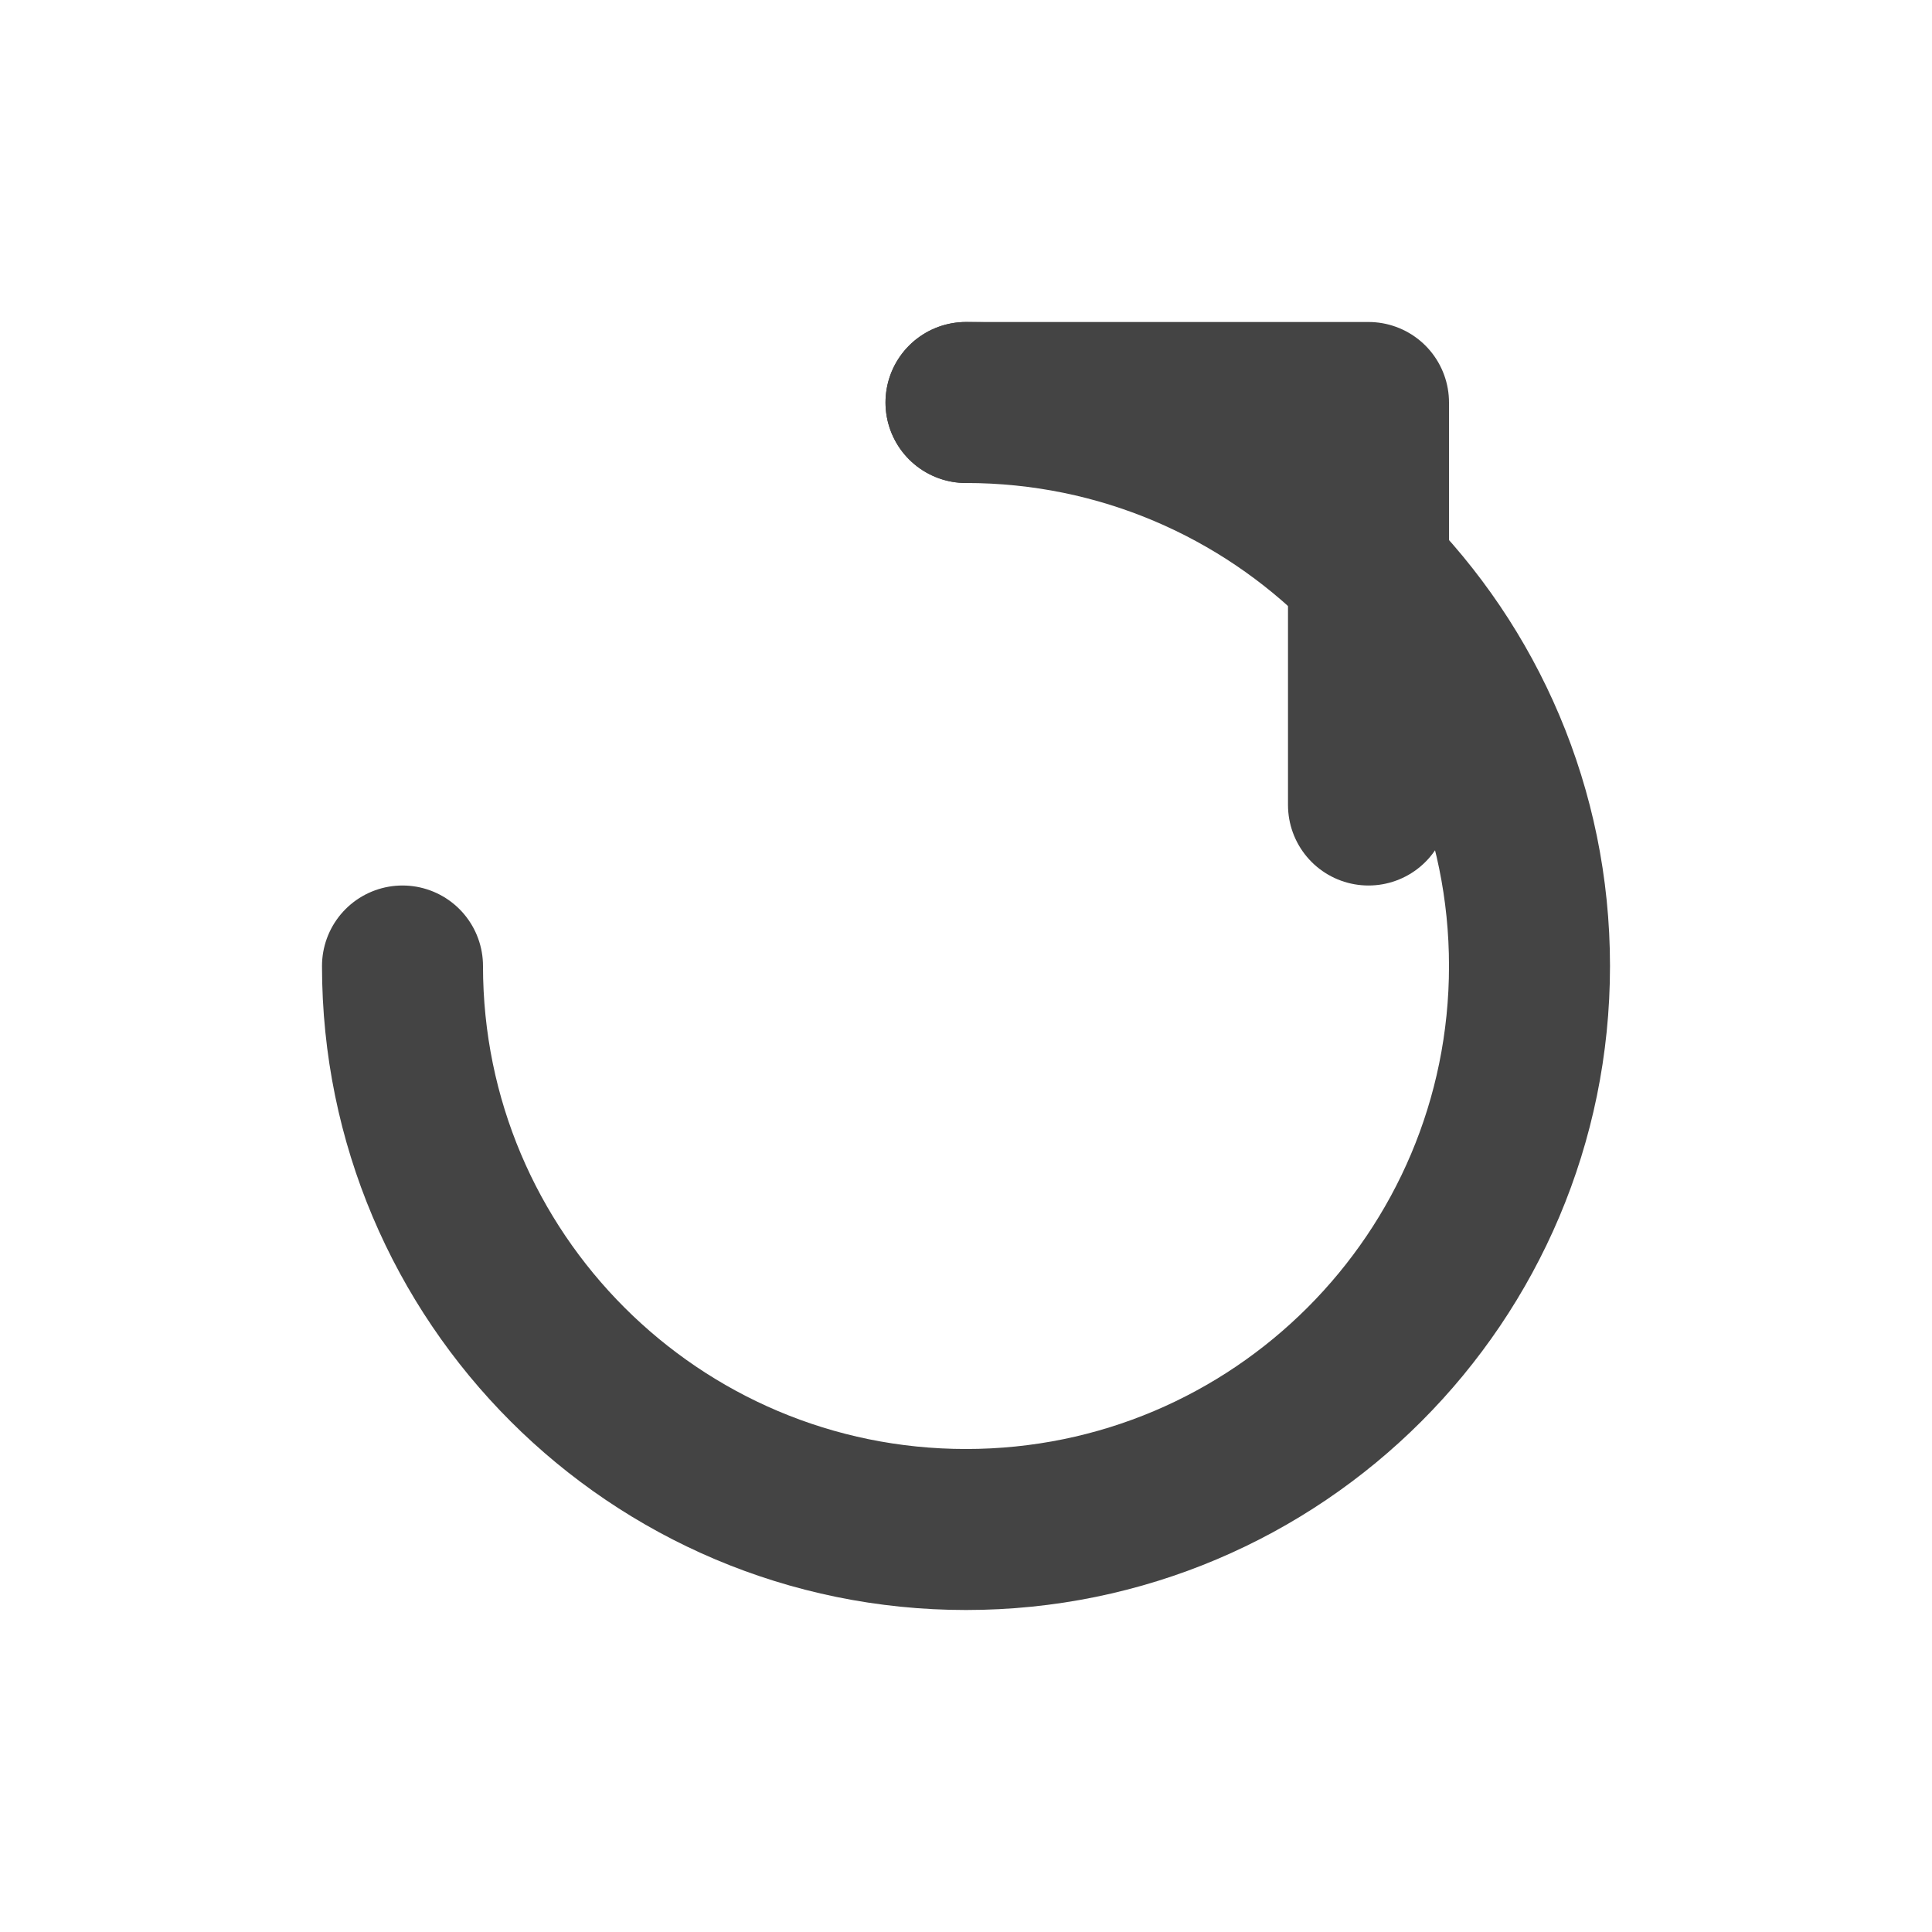
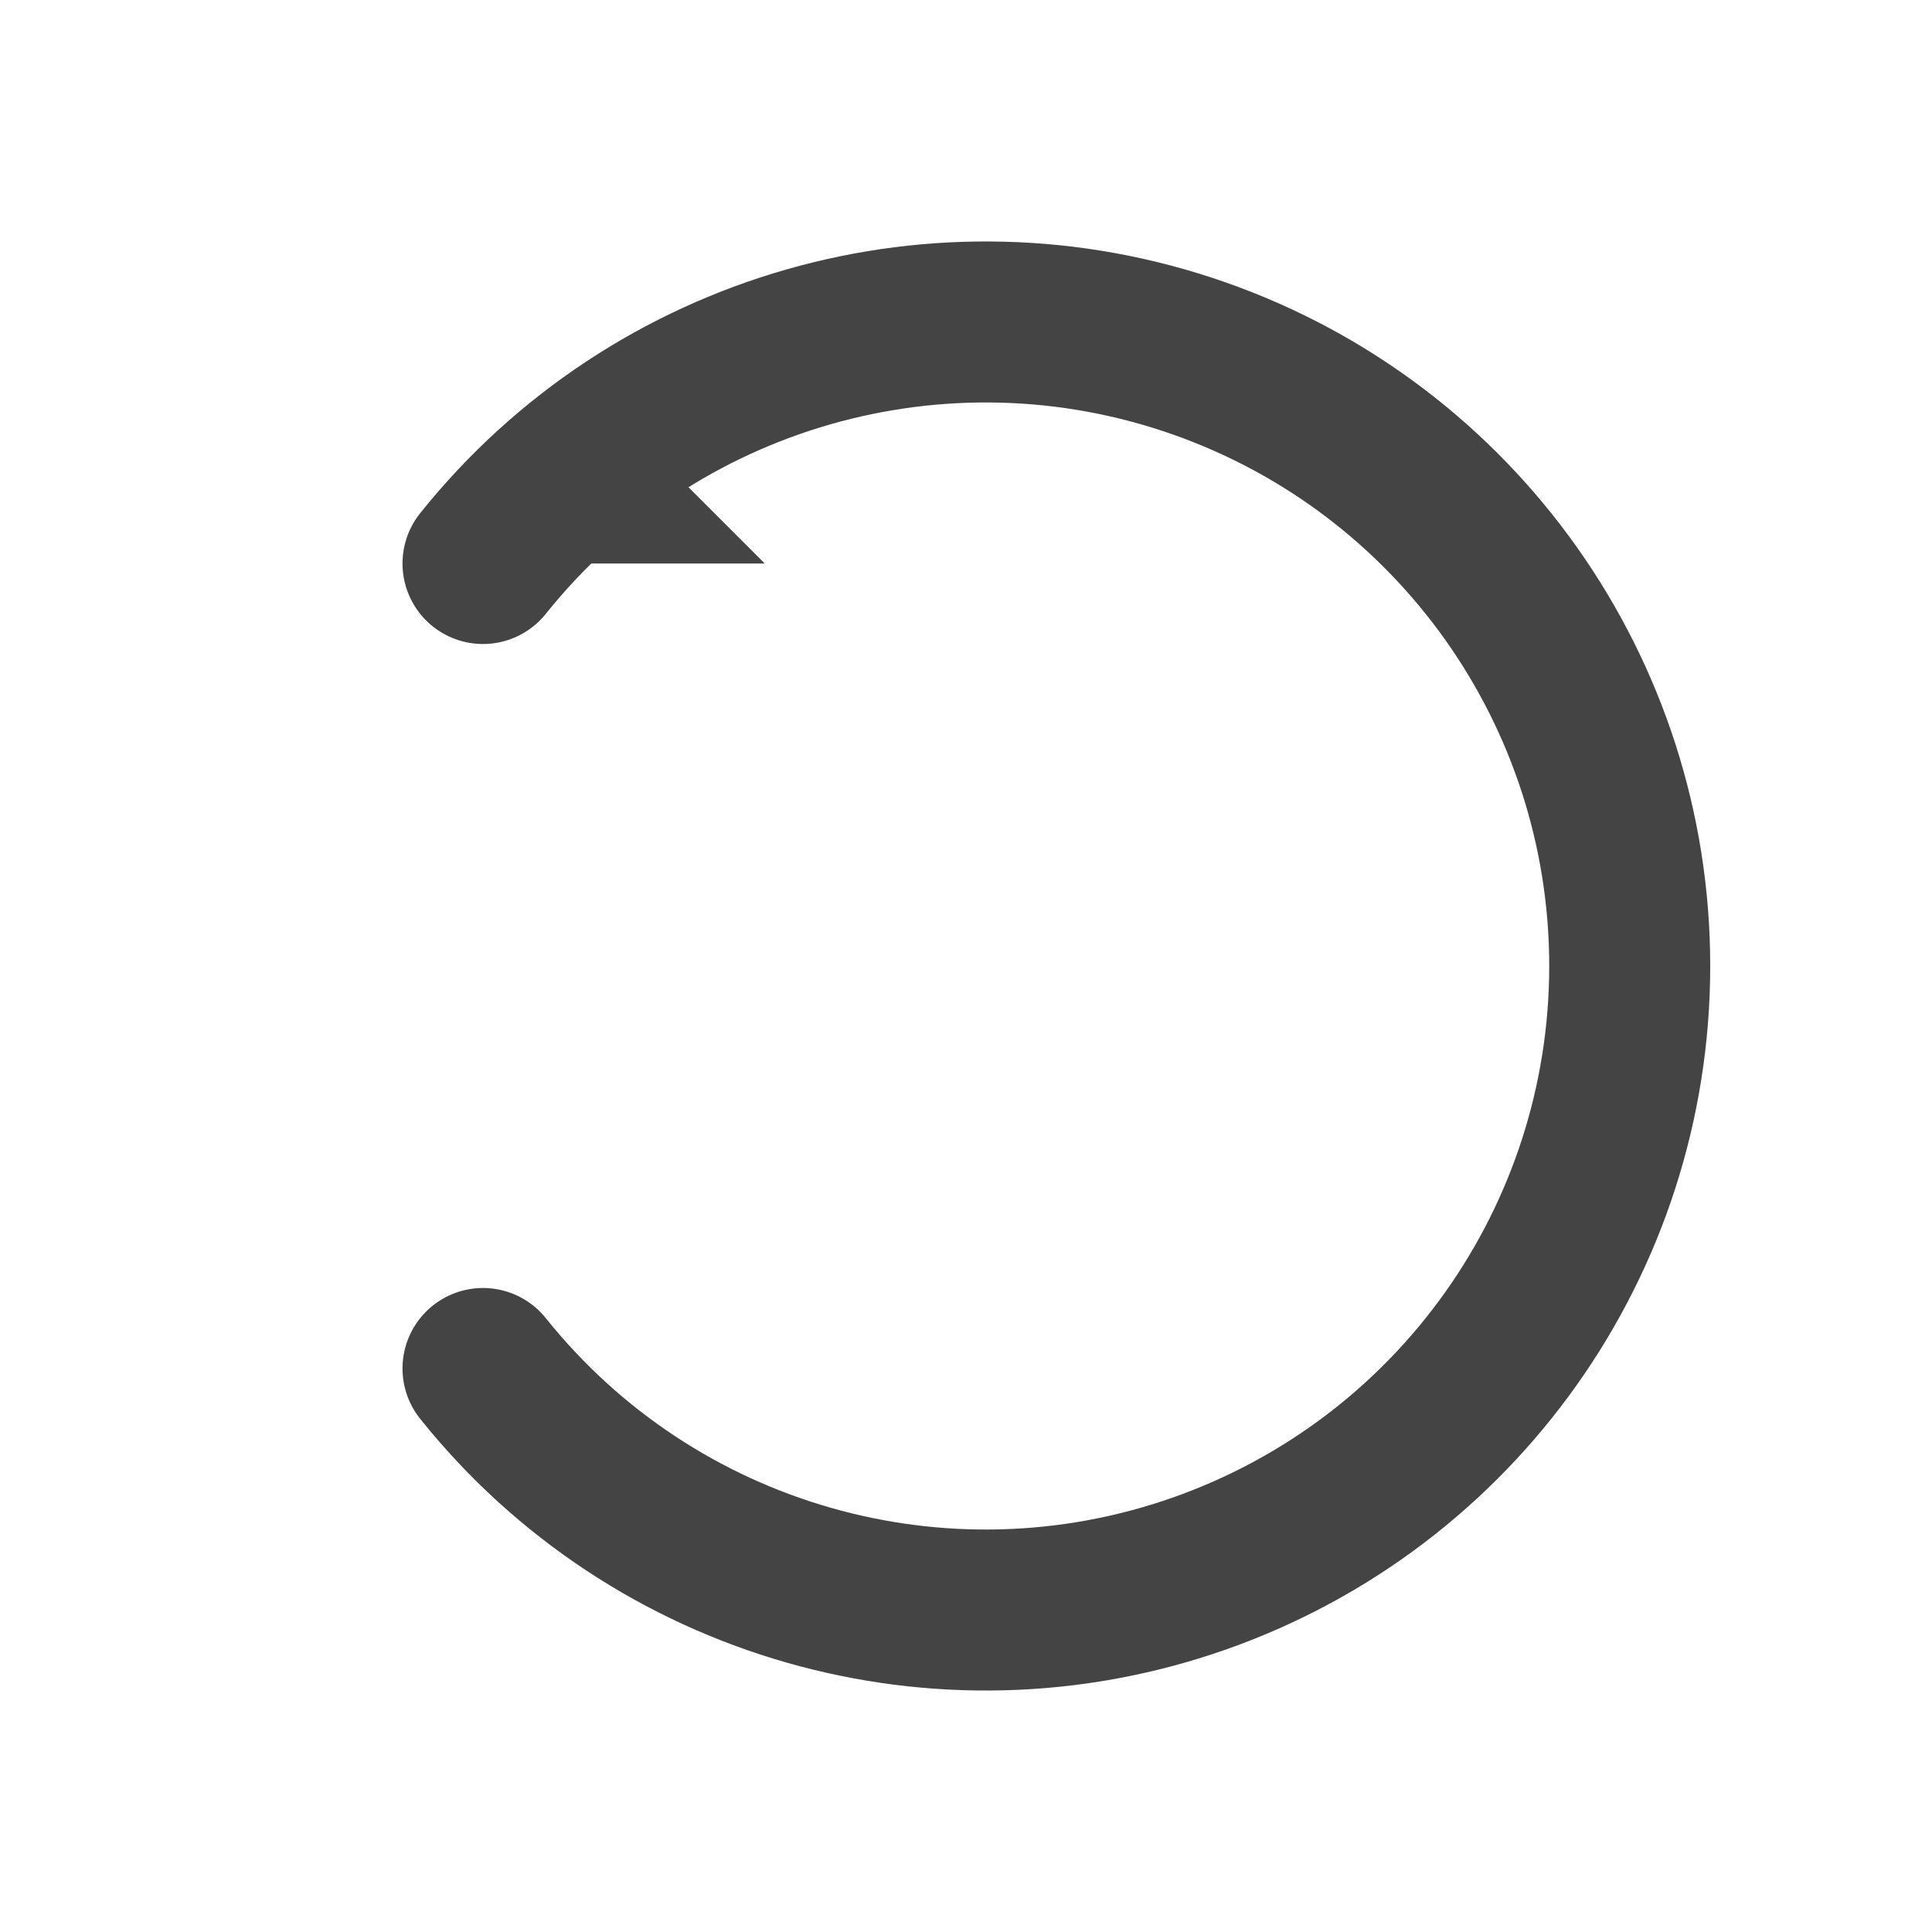
- <svg xmlns="http://www.w3.org/2000/svg" width="24" height="24" viewBox="0 0 24 24" fill="none" stroke="#444" stroke-width="2" stroke-linecap="round" stroke-linejoin="round">
-   <path d="M12 5a7 7 0 1 1-7 7" />
-   <path d="M12 5h5v5" />
+ <svg xmlns="http://www.w3.org/2000/svg" width="24" height="24" viewBox="0 0 24 24">
+   <g fill="none" stroke="#444" stroke-width="2" stroke-linecap="round" stroke-linejoin="round">
+     <path d="M6 7 A 8 8 0 1 1 6 17" />
+   </g>
+   <path d="M6 7 L 9.5 7 L 7.5 5 Z" fill="#444" />
</svg>
